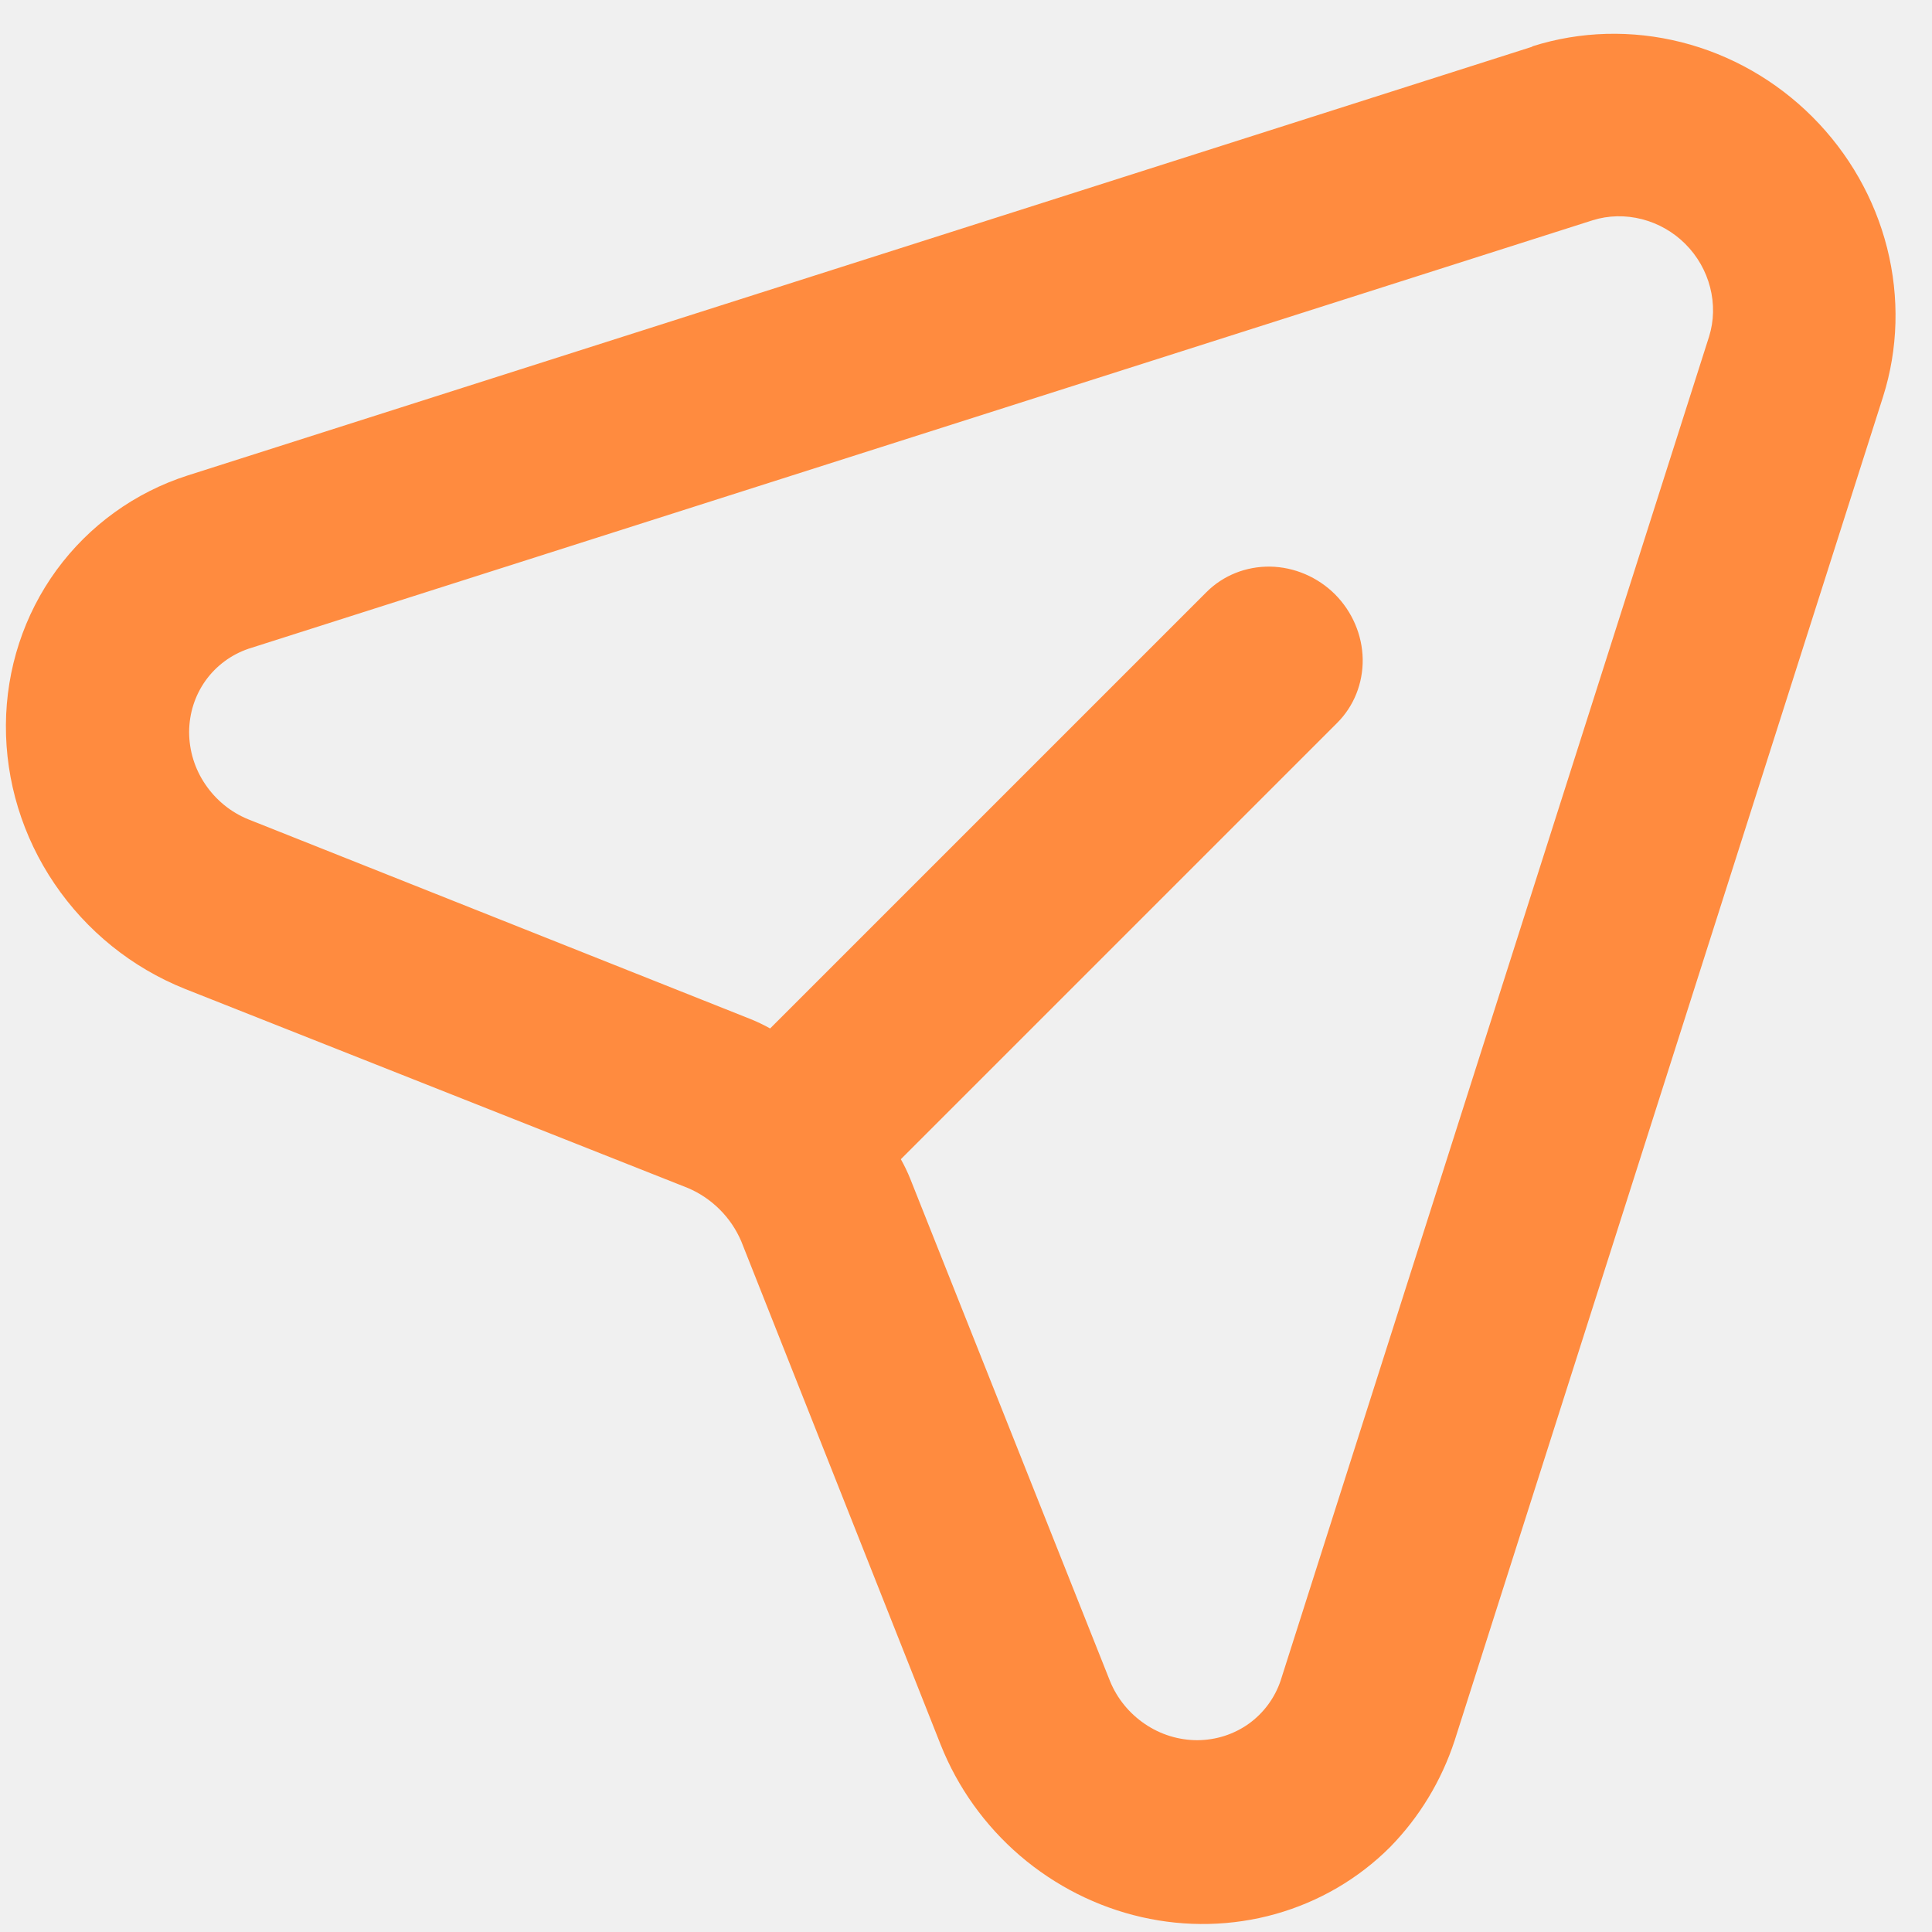
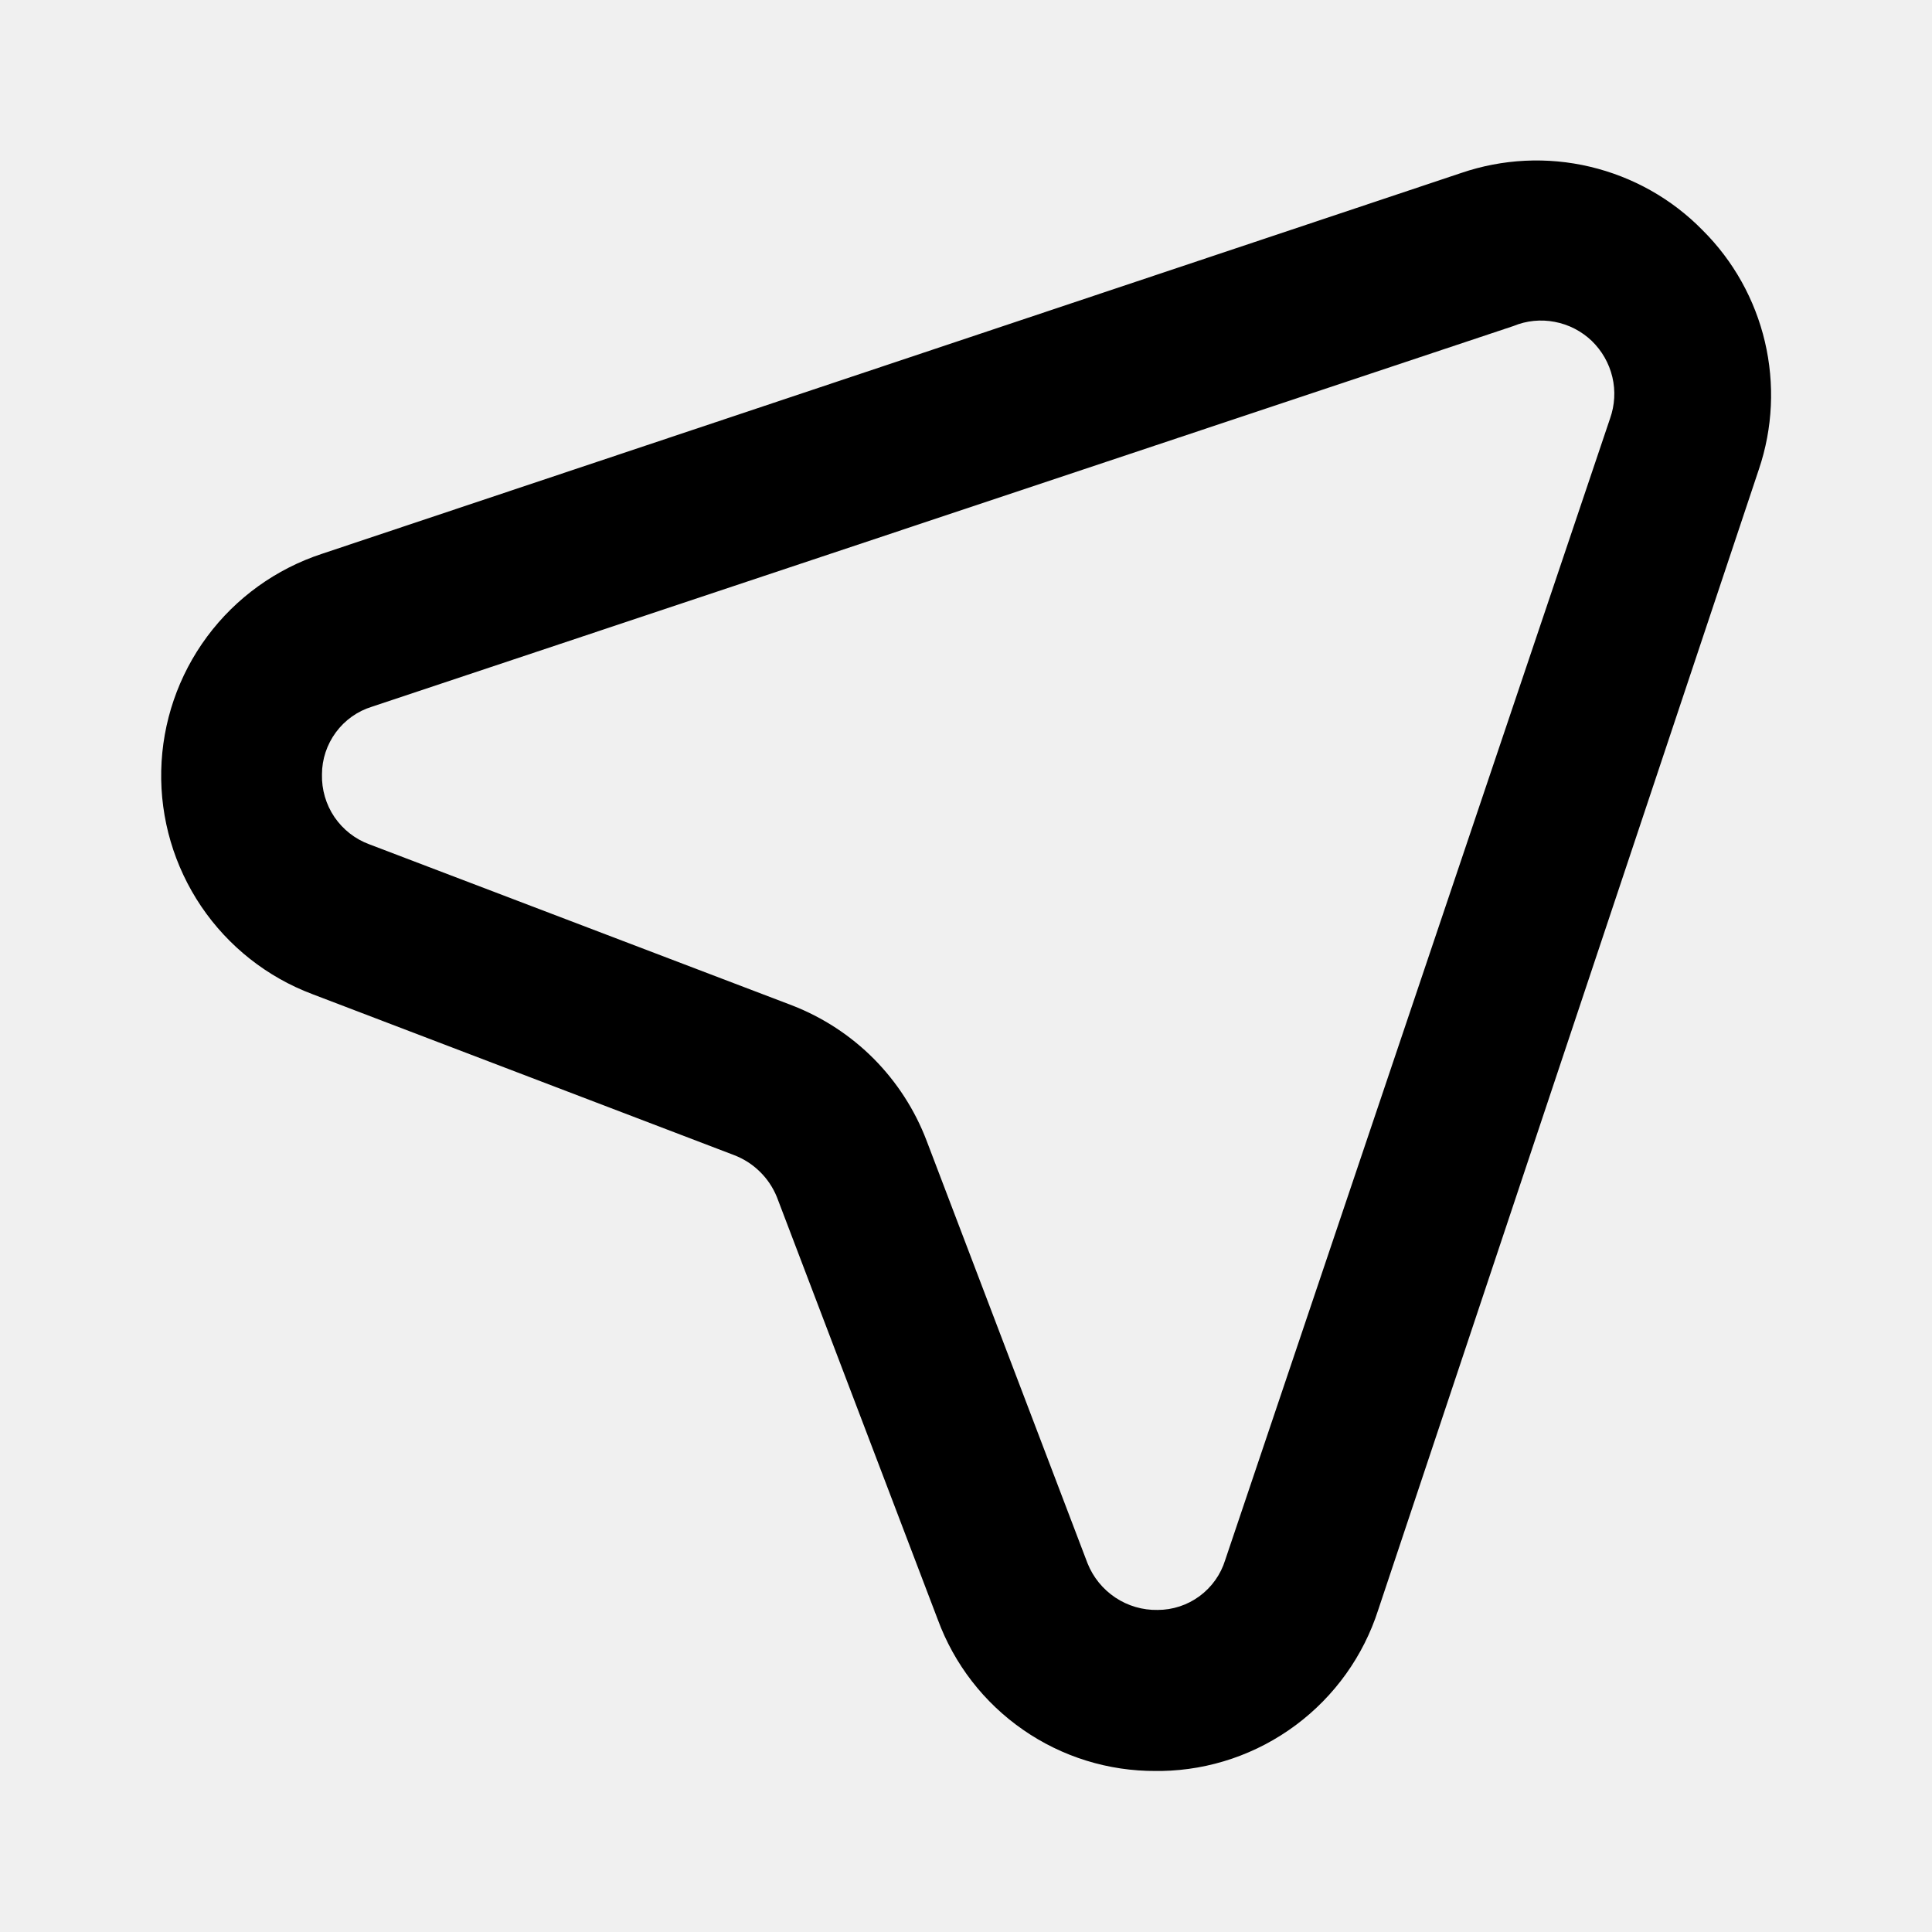
- <svg xmlns="http://www.w3.org/2000/svg" width="18" height="18" viewBox="0 0 18 18" fill="none">
-   <g clip-path="url(#clip0)">
-     <path d="M14.273 0.436L1.751 4.429C1.257 4.587 0.83 4.896 0.526 5.312C0.223 5.728 0.058 6.232 0.055 6.755C0.052 7.278 0.21 7.795 0.508 8.234C0.806 8.674 1.229 9.015 1.72 9.212L6.408 11.068C6.519 11.115 6.62 11.183 6.706 11.269C6.792 11.355 6.86 11.456 6.907 11.567L8.764 16.255C8.922 16.653 9.176 17.008 9.503 17.289C9.83 17.569 10.219 17.766 10.635 17.861C11.051 17.956 11.48 17.946 11.885 17.832C12.289 17.718 12.656 17.504 12.951 17.209C13.224 16.93 13.429 16.592 13.552 16.218L17.544 3.696C17.685 3.251 17.698 2.772 17.582 2.311C17.466 1.851 17.225 1.428 16.886 1.089C16.547 0.75 16.124 0.509 15.664 0.393C15.204 0.277 14.724 0.29 14.279 0.431L14.273 0.436ZM15.923 3.136L11.931 15.659C11.876 15.821 11.772 15.961 11.634 16.06C11.495 16.159 11.329 16.212 11.156 16.213C10.983 16.213 10.812 16.161 10.667 16.062C10.522 15.964 10.408 15.825 10.342 15.663L8.48 10.981C8.455 10.919 8.426 10.859 8.393 10.8L12.457 6.736C12.614 6.58 12.699 6.366 12.696 6.141C12.692 5.916 12.599 5.699 12.438 5.537C12.276 5.376 12.059 5.283 11.834 5.279C11.609 5.276 11.395 5.361 11.239 5.518L7.175 9.582C7.116 9.549 7.056 9.52 6.994 9.495L2.312 7.633C2.15 7.567 2.011 7.453 1.913 7.308C1.814 7.163 1.762 6.992 1.762 6.819C1.763 6.646 1.816 6.48 1.915 6.341C2.014 6.203 2.154 6.099 2.316 6.044L14.839 2.052C14.986 2.006 15.145 2.003 15.297 2.042C15.45 2.081 15.59 2.161 15.702 2.273C15.814 2.385 15.894 2.525 15.933 2.678C15.972 2.83 15.969 2.989 15.923 3.136Z" fill="#FF8B3F" />
-   </g>
-   <defs>
-     <clipPath id="clip0">
-       <rect width="18" height="18" fill="white" />
-     </clipPath>
-   </defs>
+ <svg xmlns="http://www.w3.org/2000/svg" width="20" height="20" viewBox="0 0 20 20" fill="none">
+   <path d="M17.625 2.383C17.307 2.058 16.903 1.831 16.46 1.726C16.018 1.621 15.555 1.644 15.125 1.791L3.333 5.733C2.858 5.889 2.442 6.188 2.144 6.59C1.846 6.992 1.68 7.476 1.669 7.977C1.658 8.477 1.803 8.968 2.083 9.383C2.363 9.797 2.765 10.115 3.233 10.291L7.6 11.958C7.699 11.996 7.79 12.054 7.866 12.129C7.942 12.203 8.002 12.293 8.042 12.391L9.708 16.766C9.878 17.228 10.186 17.626 10.59 17.906C10.994 18.187 11.475 18.336 11.967 18.333H12.025C12.526 18.324 13.011 18.158 13.413 17.859C13.815 17.56 14.114 17.143 14.267 16.666L18.208 4.858C18.352 4.432 18.373 3.975 18.27 3.537C18.167 3.1 17.944 2.7 17.625 2.383ZM16.667 4.333L12.683 16.15C12.637 16.299 12.544 16.43 12.418 16.523C12.292 16.616 12.14 16.666 11.983 16.666C11.828 16.669 11.675 16.624 11.546 16.538C11.416 16.451 11.316 16.328 11.258 16.183L9.592 11.808C9.471 11.49 9.284 11.201 9.045 10.96C8.805 10.719 8.517 10.531 8.2 10.408L3.825 8.741C3.677 8.687 3.551 8.588 3.462 8.458C3.374 8.328 3.329 8.173 3.333 8.016C3.333 7.86 3.384 7.707 3.477 7.581C3.57 7.455 3.7 7.362 3.85 7.316L15.667 3.375C15.802 3.319 15.951 3.304 16.095 3.332C16.239 3.359 16.372 3.428 16.478 3.529C16.583 3.631 16.657 3.76 16.691 3.903C16.725 4.046 16.716 4.195 16.667 4.333Z" fill="currentColor" />
</svg>
